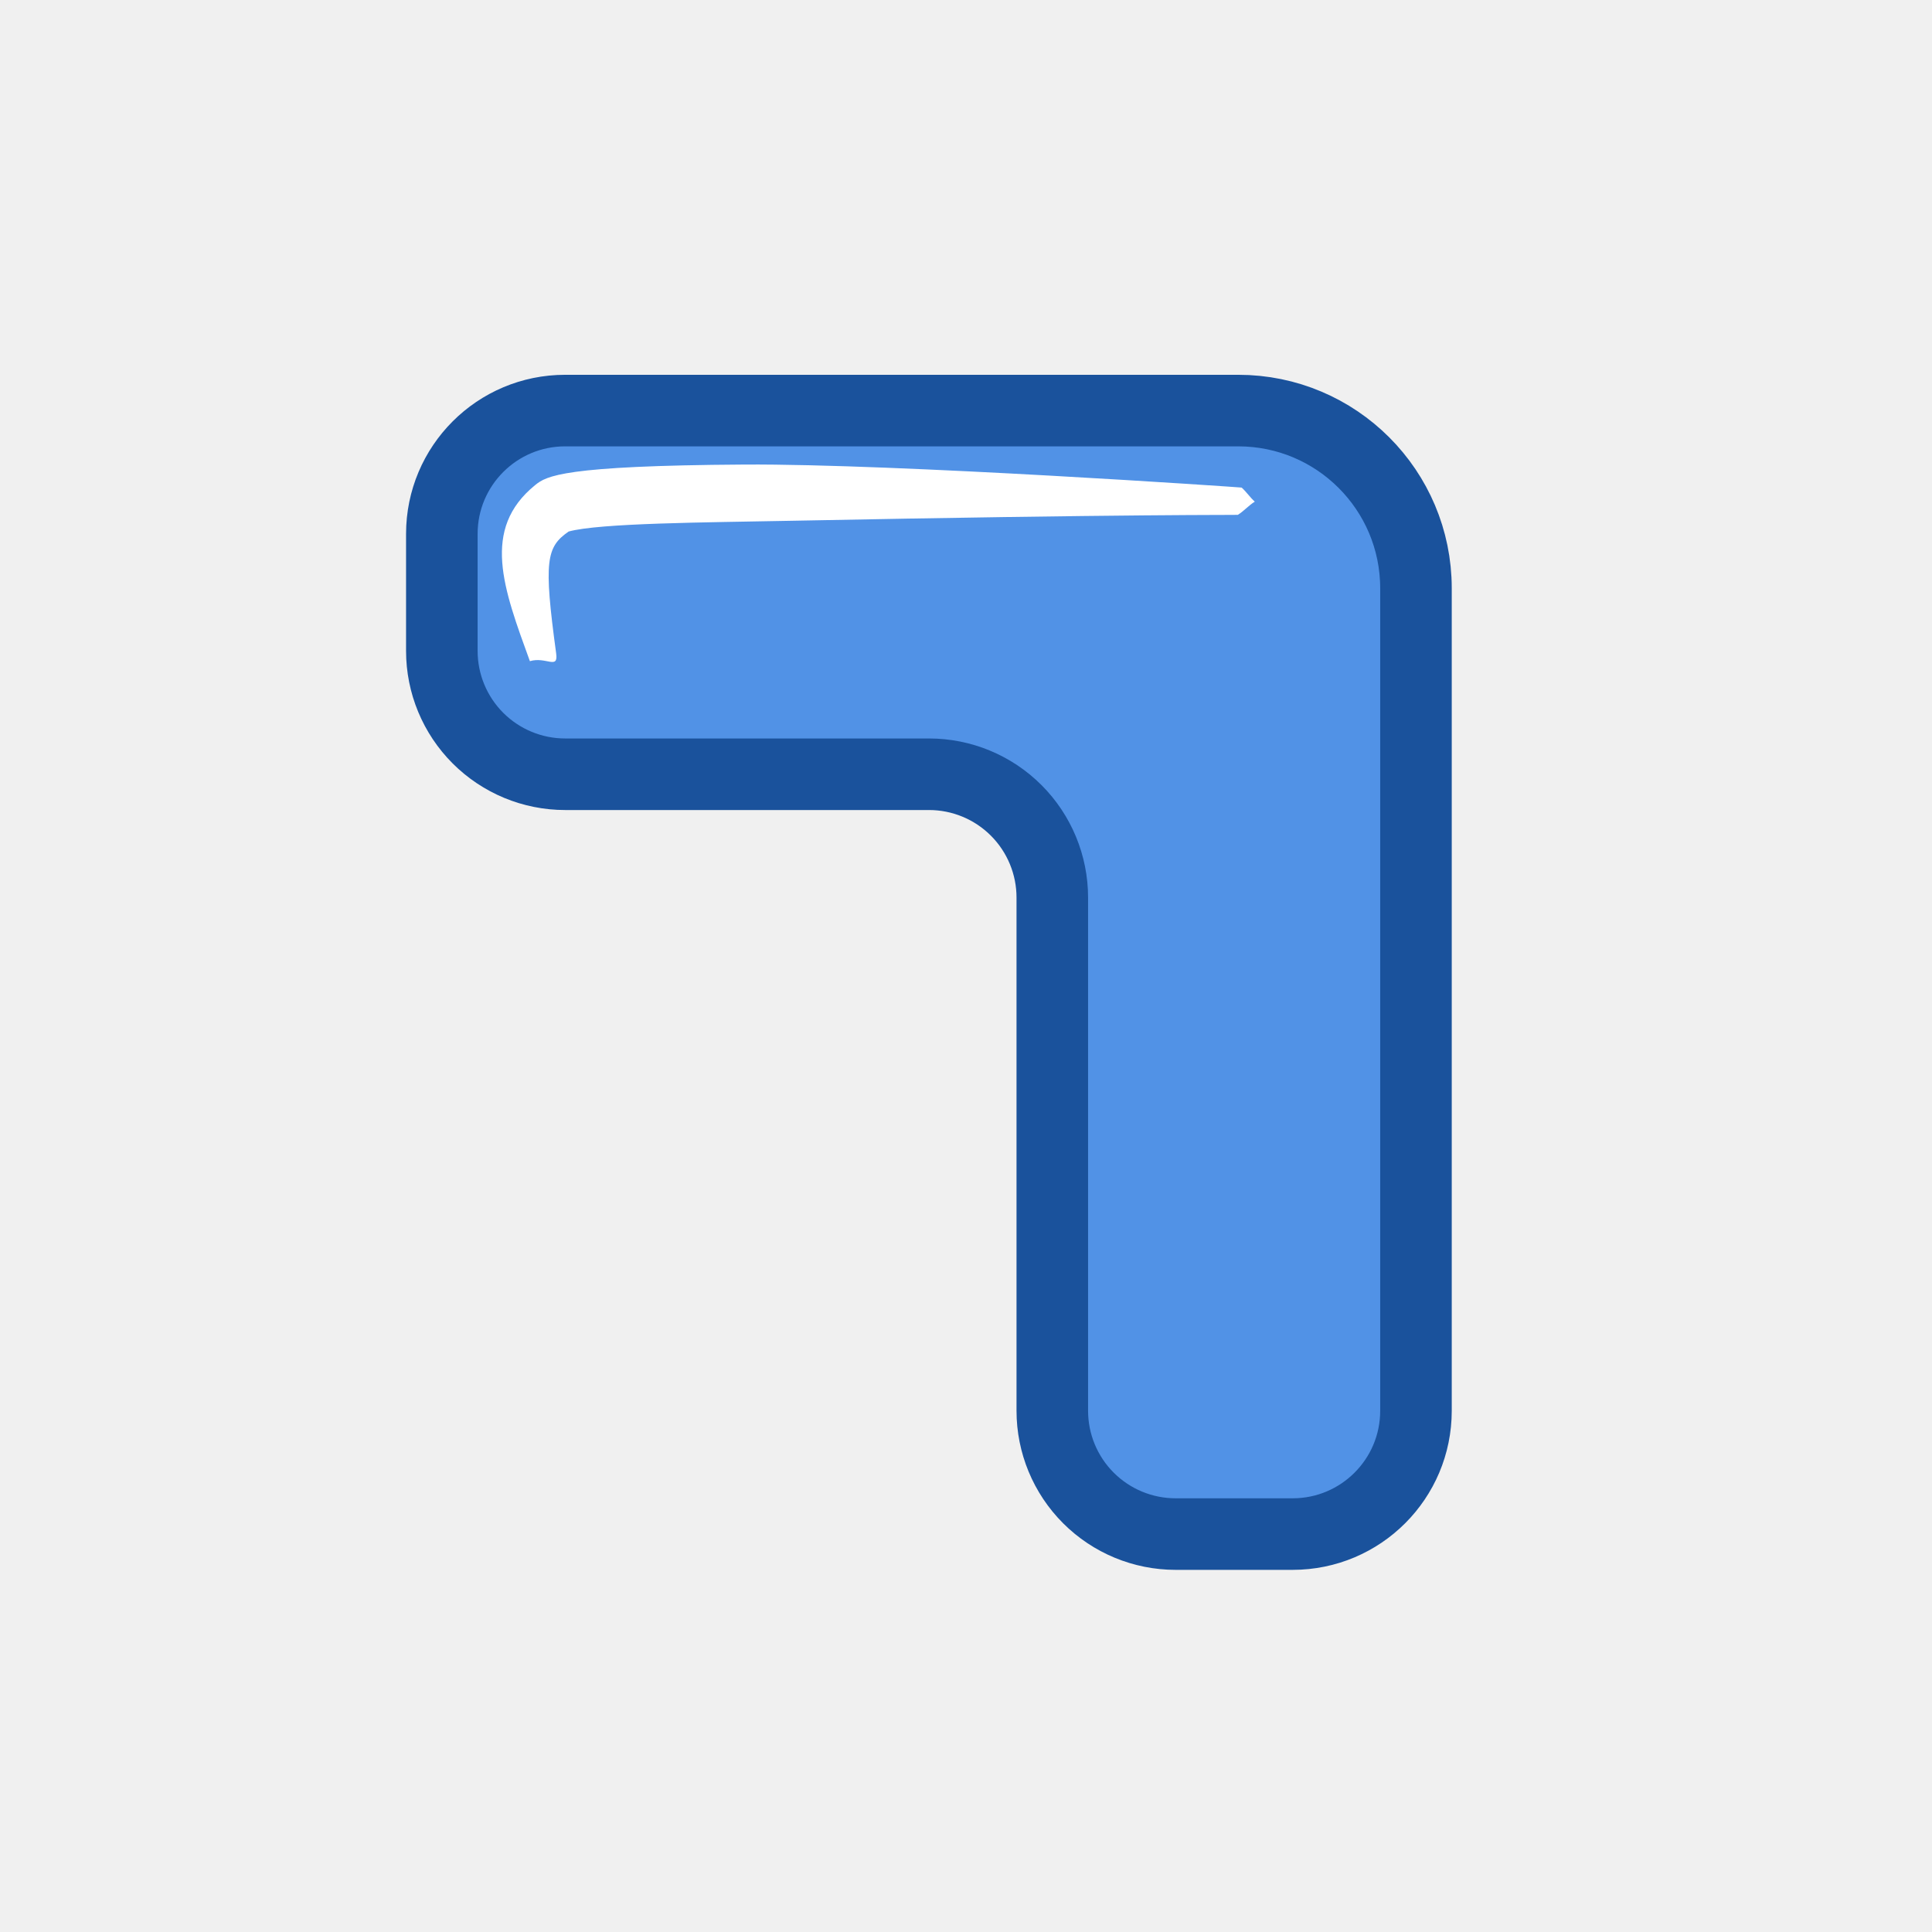
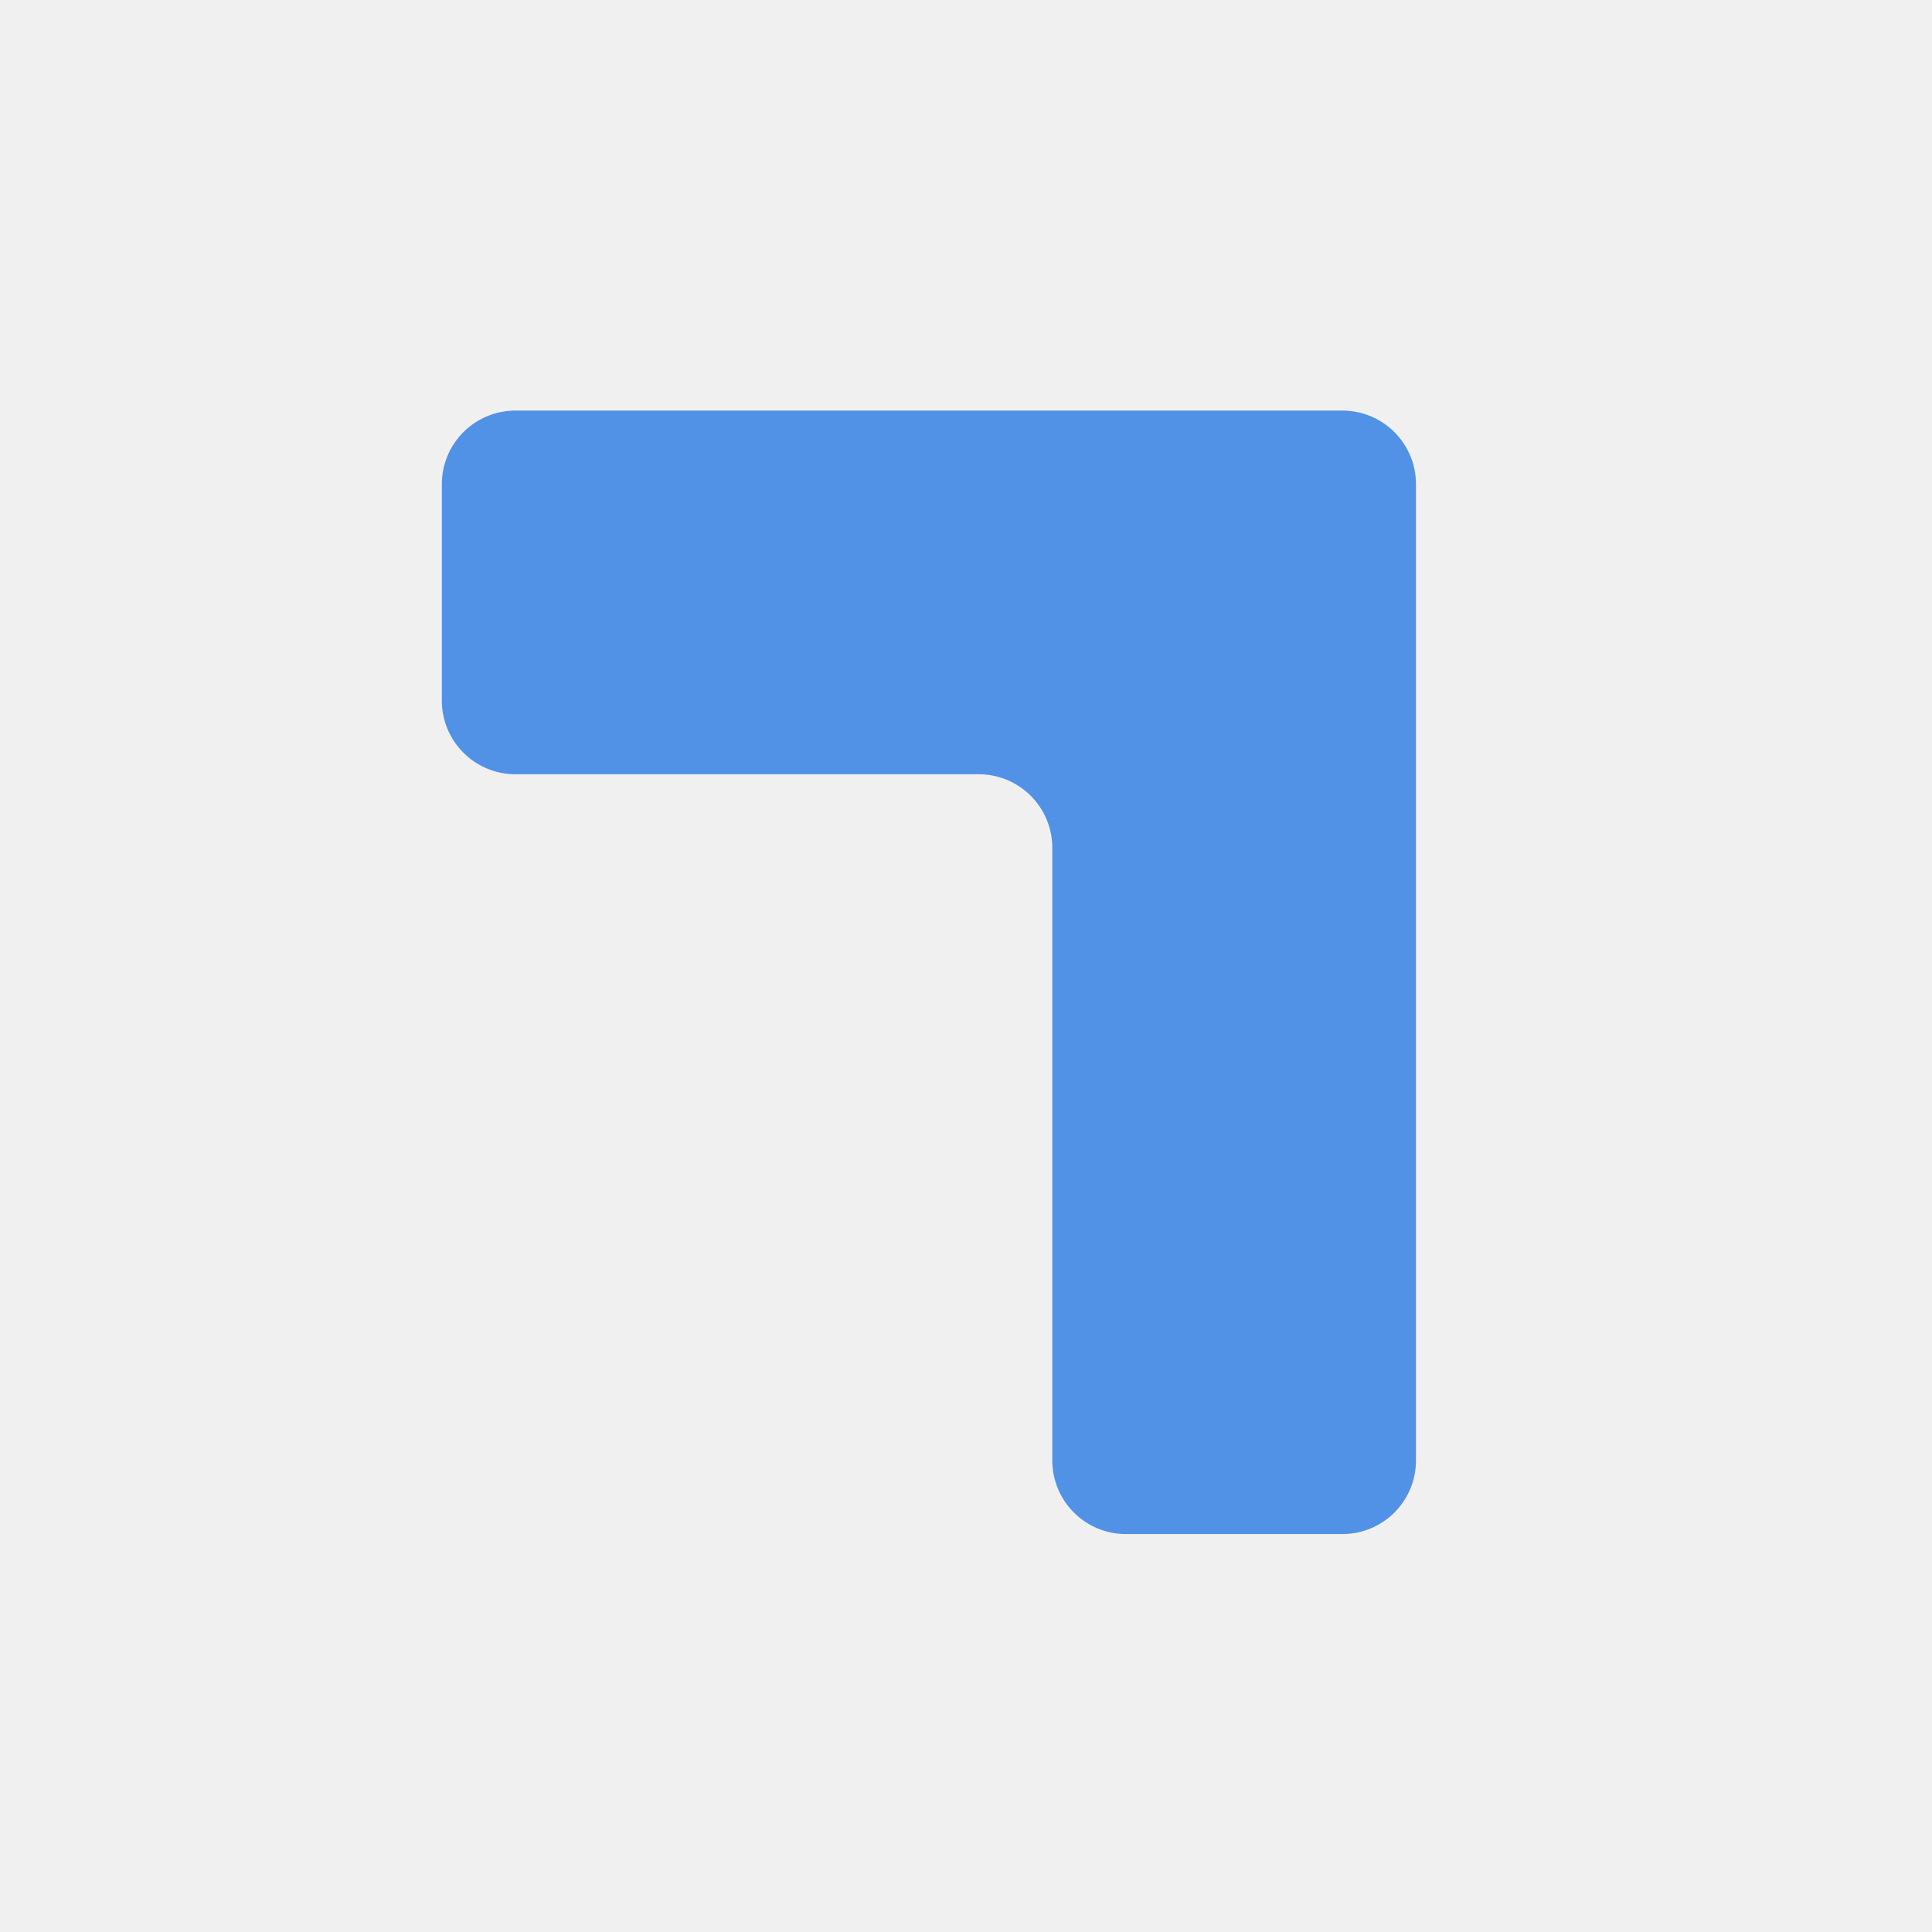
- <svg xmlns="http://www.w3.org/2000/svg" width="100%" height="100%" viewBox="0 0 178 178" version="1.1" xml:space="preserve" style="fill-rule:evenodd;clip-rule:evenodd;stroke-linecap:round;stroke-linejoin:round;stroke-miterlimit:1.5;">
-   <g transform="matrix(1,0,0,1,-2190.328,0)">
-     <g id="bn" transform="matrix(0.278212,0,0,0.319339,2636.099,-78.69737)">
+ <svg xmlns="http://www.w3.org/2000/svg" width="100%" height="100%" viewBox="0 0 178 178" version="1.1" xml:space="preserve" style="fill-rule:evenodd;clip-rule:evenodd;stroke-linejoin:round;stroke-miterlimit:2;">
+   <g transform="matrix(1,0,0,1,-611.5421,0)">
+     <g id="bn" transform="matrix(0.278212,0,0,0.319339,1057.314,-78.69737)">
      <rect x="-1602.271" y="246.438" width="636.799" height="554.787" style="fill:none;" />
      <g transform="matrix(2.787899,0,0,2.428852,-3069.382,-5344.6)">
-         <path d="M694.438,2371.807C694.438,2360.148 684.987,2350.696 673.327,2350.696L593.373,2350.696C585.284,2350.696 578.726,2357.254 578.726,2365.343C578.726,2369.829 578.726,2374.762 578.726,2379.248C578.726,2383.133 580.269,2386.858 583.016,2389.605C585.763,2392.352 589.488,2393.895 593.373,2393.895C605.957,2393.895 624.009,2393.895 636.592,2393.895C640.477,2393.895 644.202,2395.438 646.949,2398.185C649.696,2400.932 651.239,2404.657 651.239,2408.542C651.239,2425.337 651.239,2452.709 651.239,2469.504C651.239,2473.389 652.782,2477.114 655.529,2479.861C658.276,2482.608 662.001,2484.151 665.886,2484.151L679.792,2484.151C687.881,2484.151 694.438,2477.593 694.438,2469.504C694.438,2445.833 694.438,2399.074 694.438,2371.807Z" style="fill:rgb(81,146,230);stroke:rgb(26,82,156);stroke-width:8.5px;" />
-       </g>
-       <g transform="matrix(3.594379,0,0,3.131466,-9485.923,249.5696)">
-         <path d="M2245.719,47.97C2243.666,49.397 2243.401,50.642 2244.568,59.196C2244.779,60.742 2243.64,59.471 2242.147,59.914C2239.725,53.249 2237.619,47.762 2242.635,43.691C2243.671,42.851 2245.191,41.902 2261.903,41.8C2275.926,41.714 2307.702,43.904 2307.722,43.922C2308.164,44.315 2308.493,44.825 2308.935,45.218C2308.374,45.564 2307.935,46.085 2307.375,46.432C2307.324,46.463 2297.828,46.357 2265.969,46.985C2258.435,47.133 2248.559,47.188 2245.719,47.97ZM2245.847,47.882L2245.848,47.884L2245.939,47.82C2245.908,47.841 2245.877,47.861 2245.847,47.882Z" style="fill:white;" />
+         <path d="M694.438,2359.438C694.438,2354.61 690.524,2350.696 685.696,2350.696C664.201,2350.696 608.963,2350.696 587.468,2350.696C582.64,2350.696 578.726,2354.61 578.726,2359.438C578.726,2366.929 578.726,2377.662 578.726,2385.153C578.726,2389.981 582.64,2393.895 587.469,2393.895C601.416,2393.895 628.549,2393.895 642.497,2393.895C644.815,2393.895 647.039,2394.816 648.679,2396.456C650.318,2398.095 651.239,2400.319 651.239,2402.638C651.239,2419.893 651.239,2458.152 651.239,2475.408C651.239,2480.237 655.153,2484.151 659.982,2484.151C667.472,2484.151 678.206,2484.151 685.696,2484.151C690.524,2484.151 694.438,2480.237 694.438,2475.408C694.438,2451.224 694.438,2383.623 694.438,2359.438Z" style="fill:rgb(81,146,230);" />
      </g>
    </g>
  </g>
</svg>
